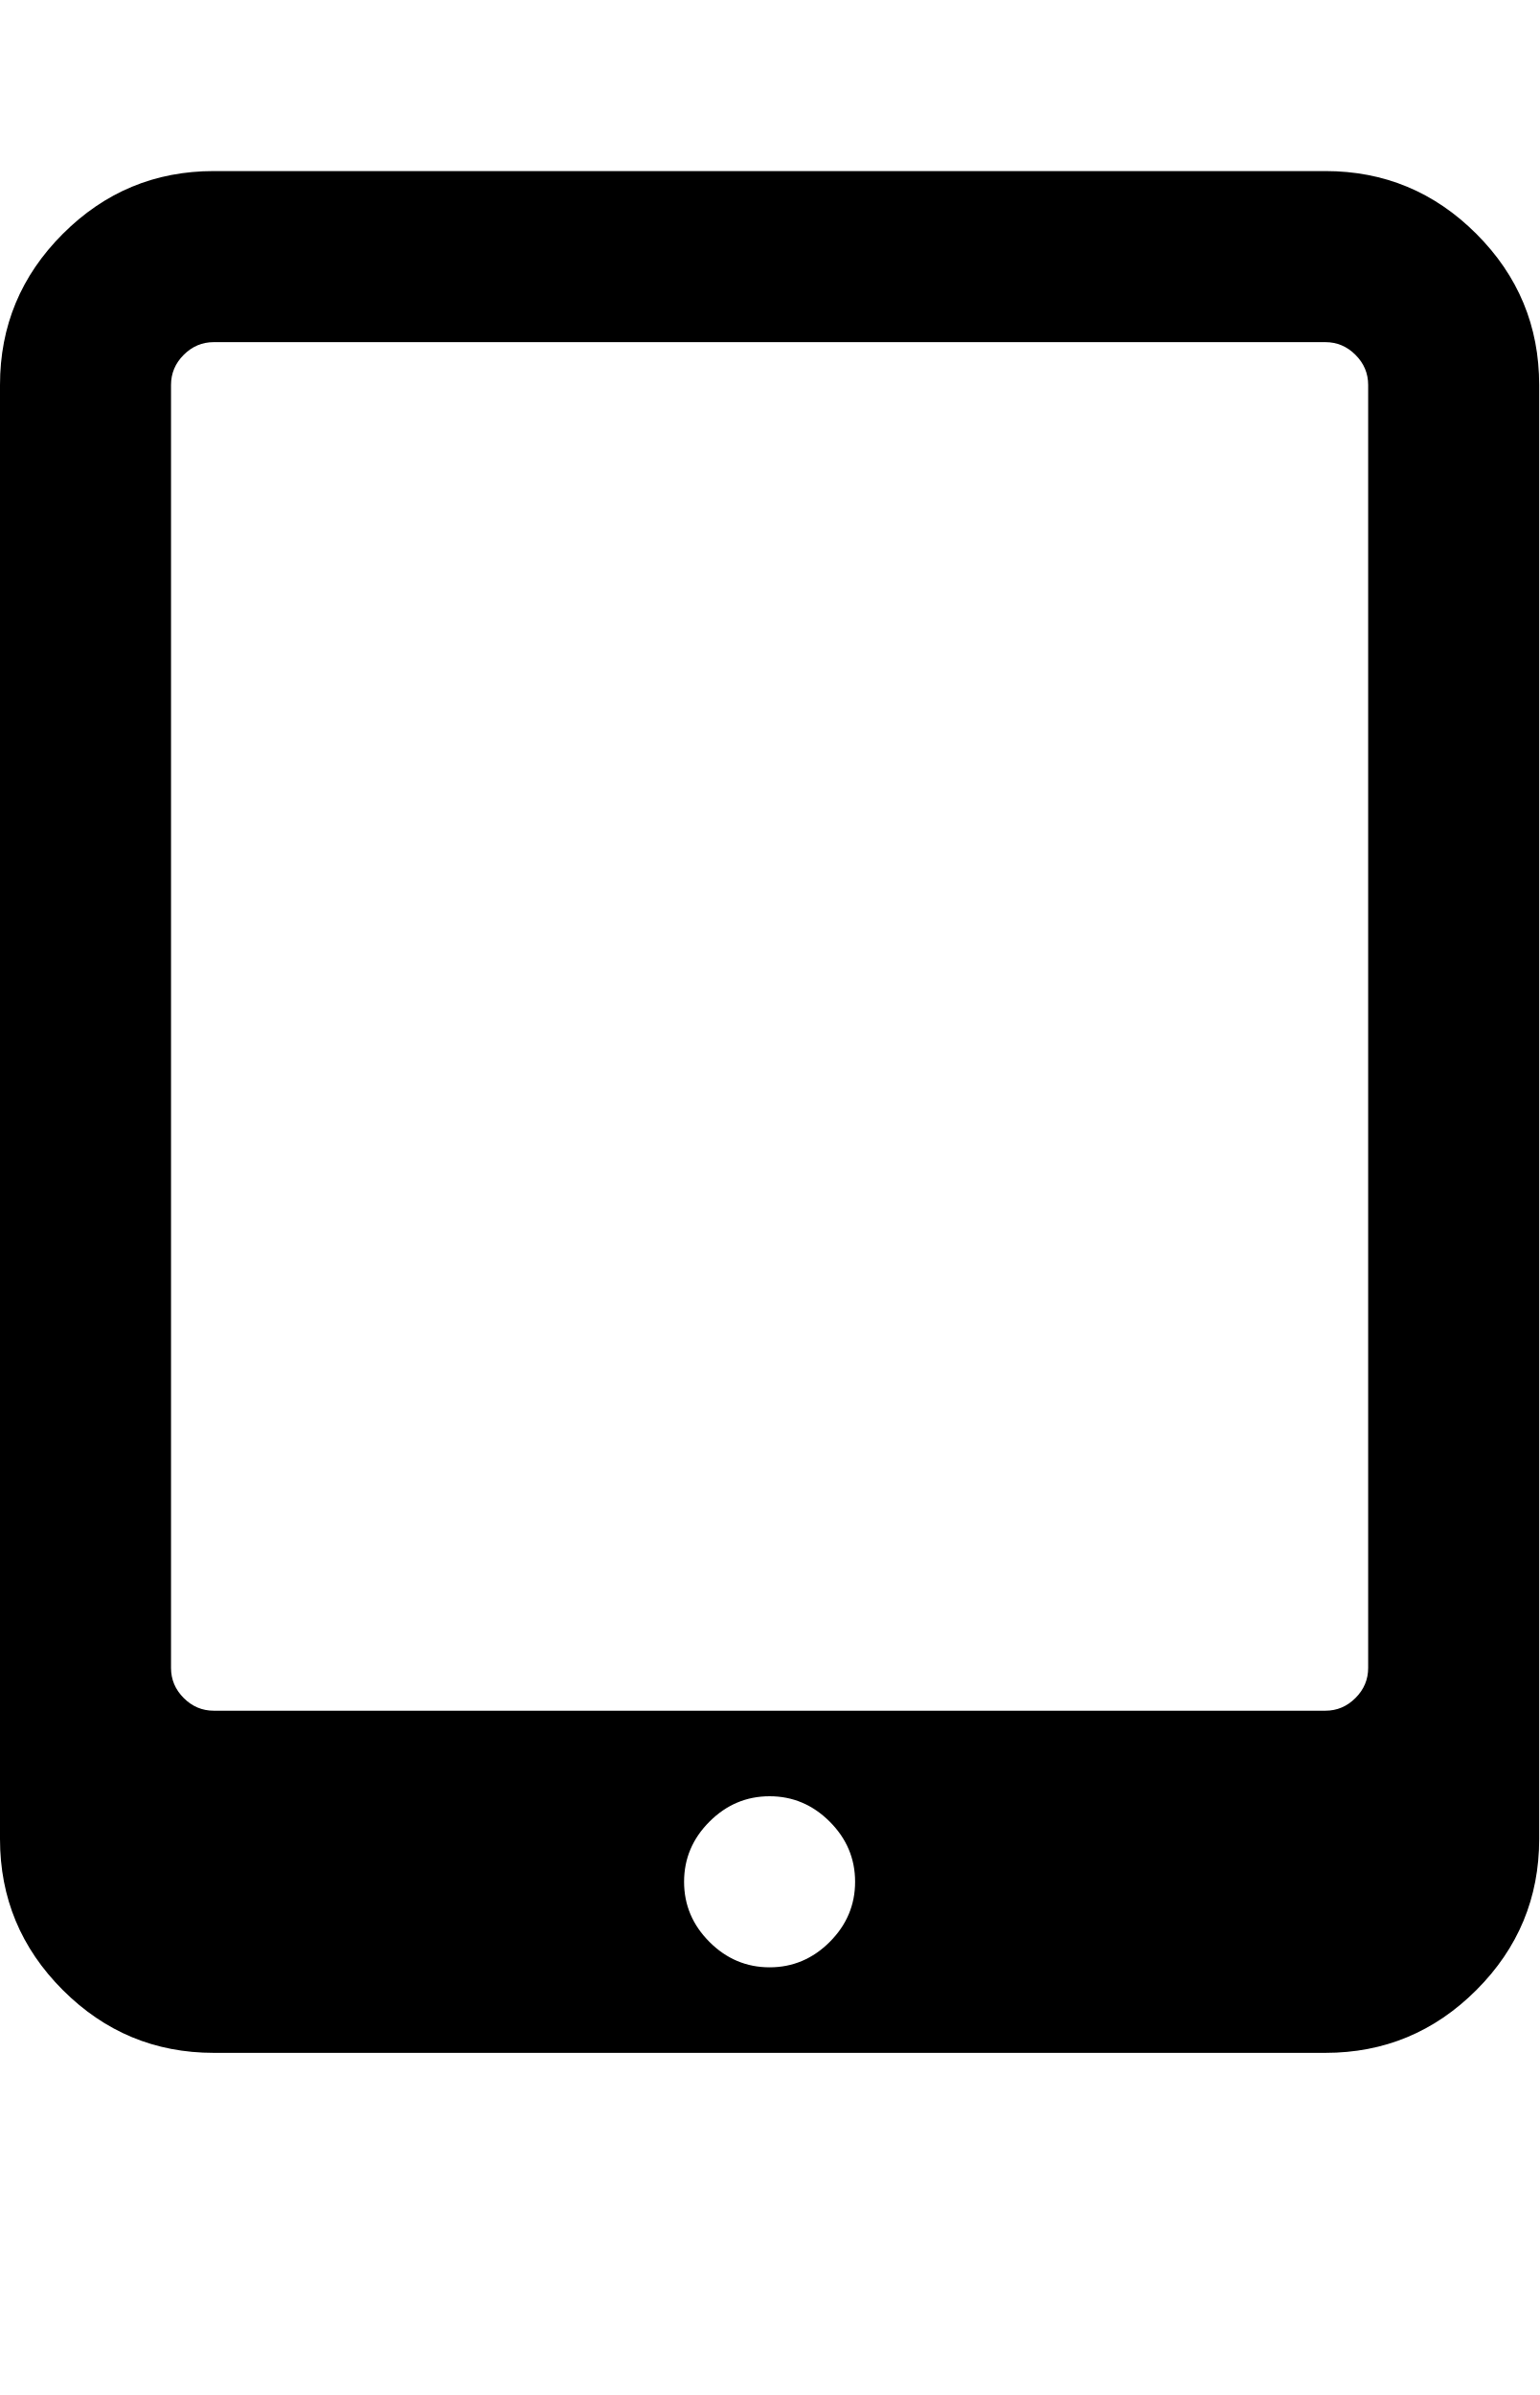
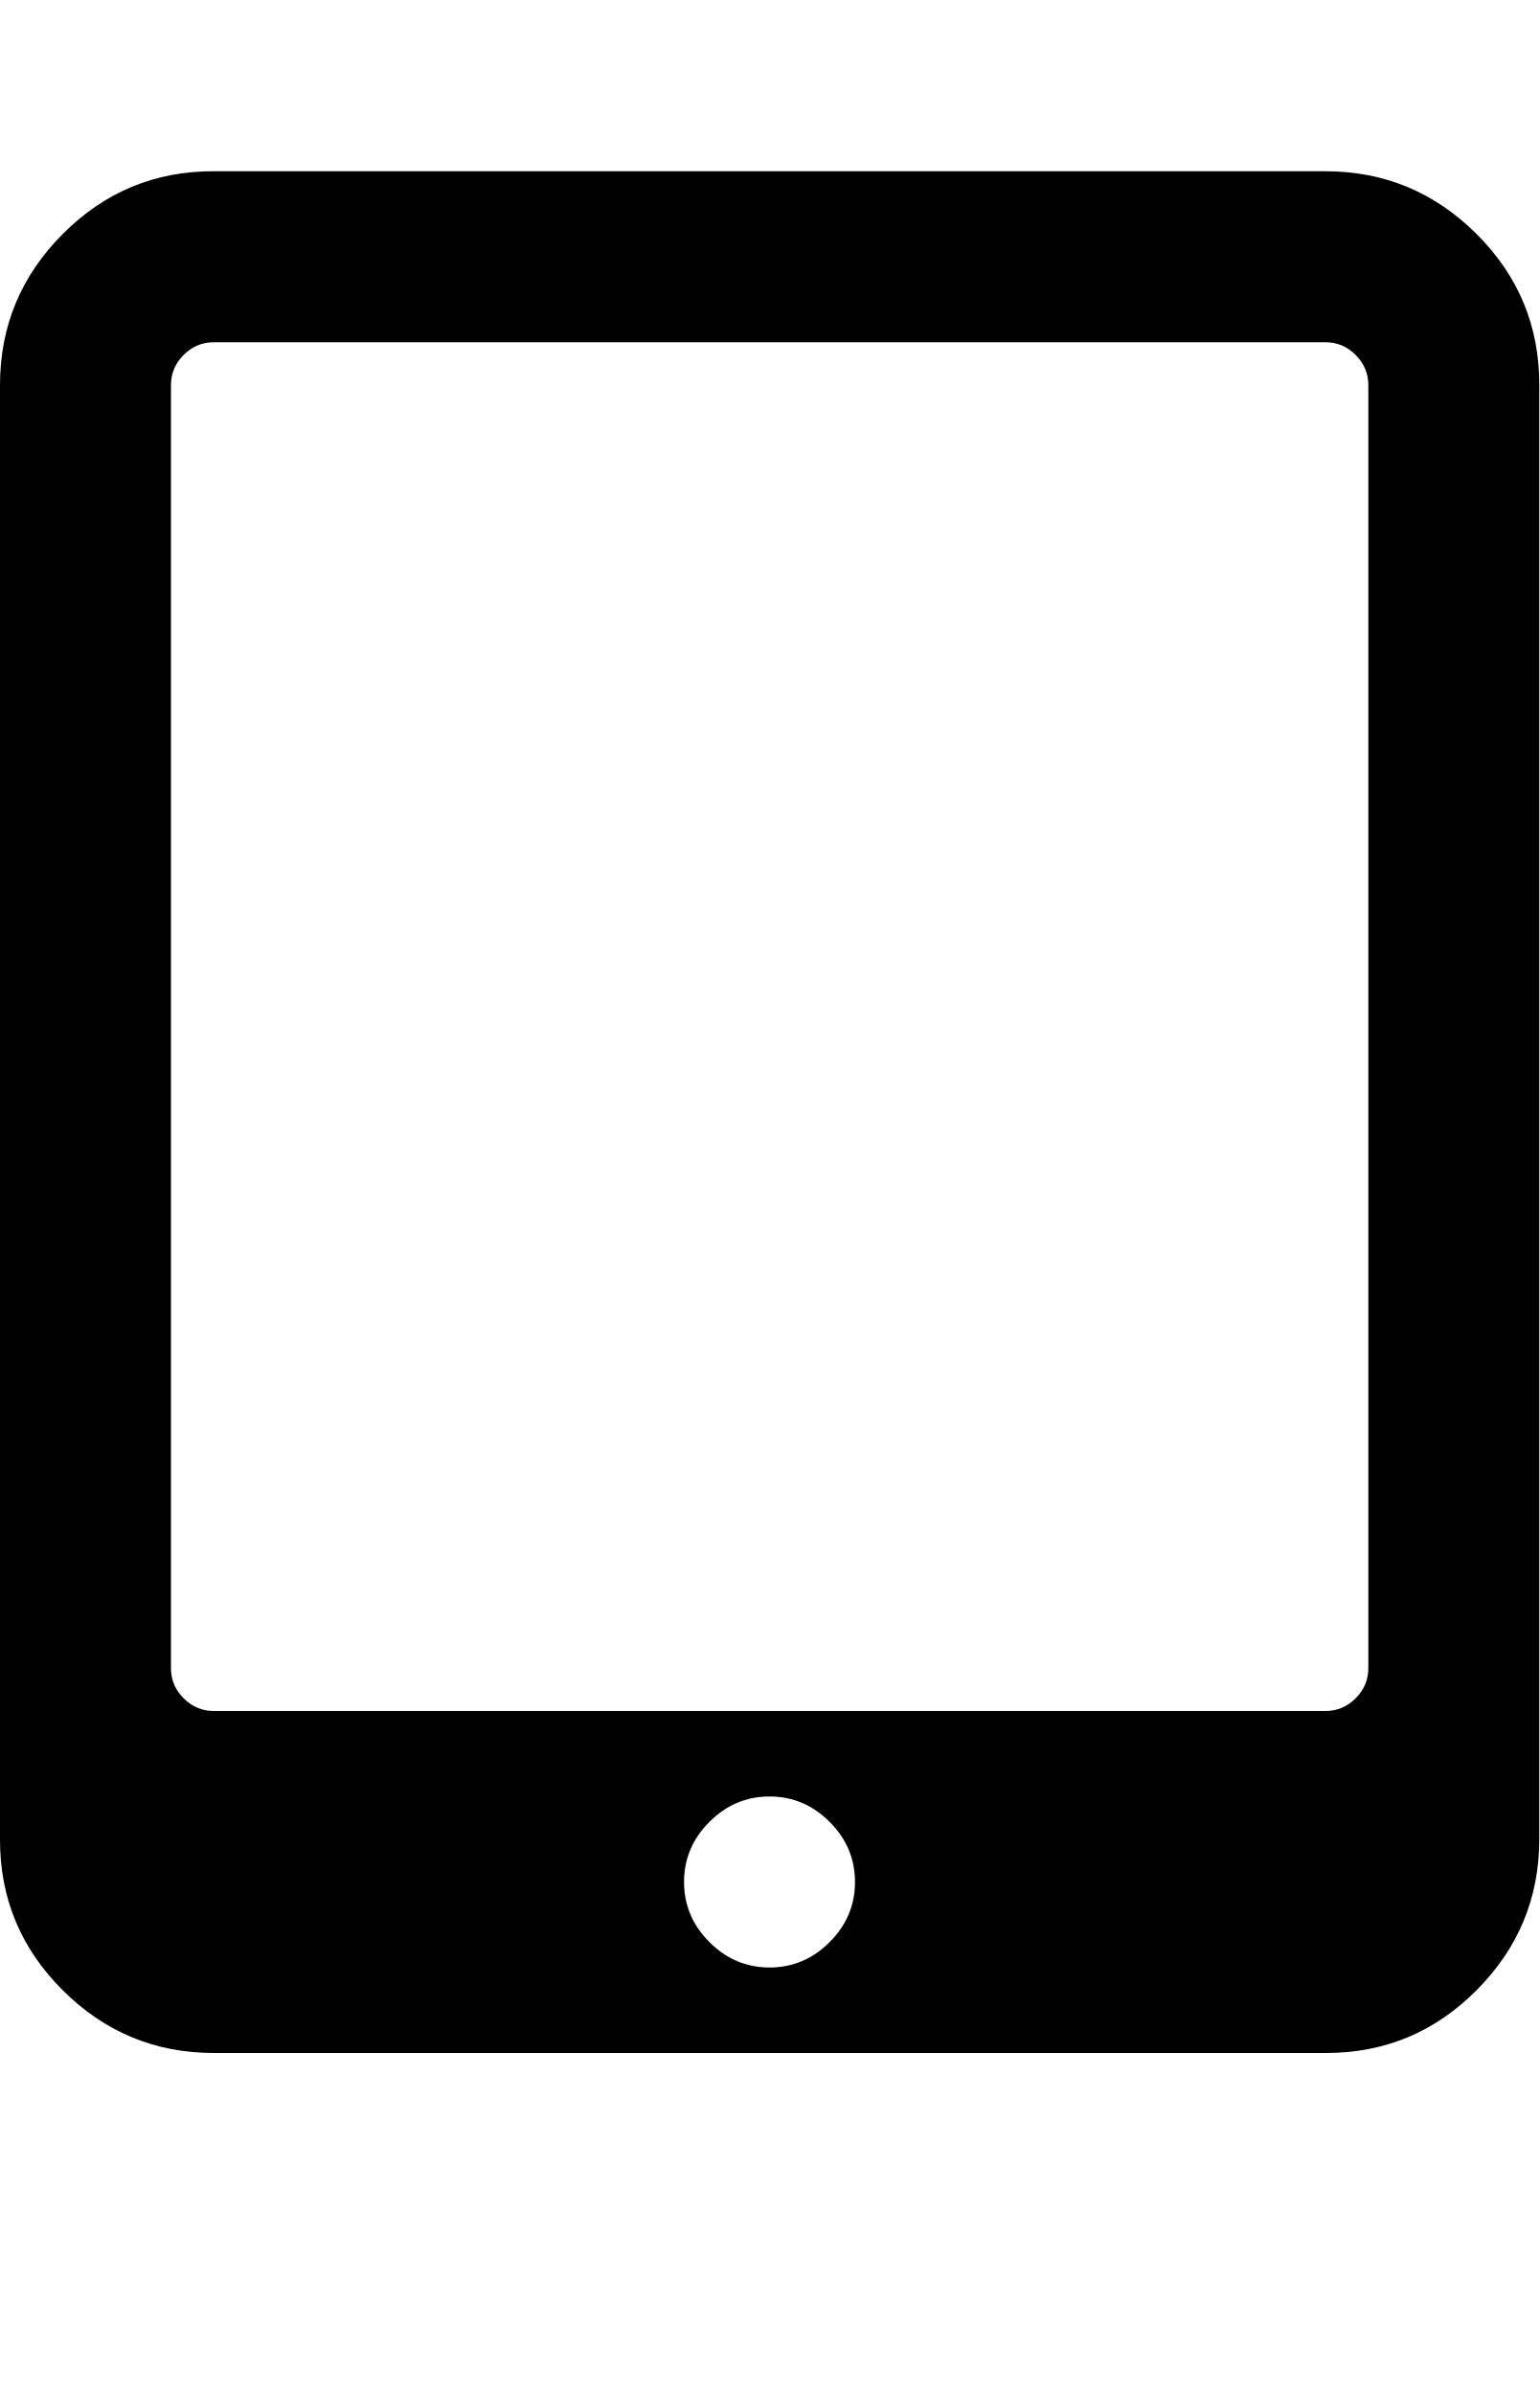
- <svg xmlns="http://www.w3.org/2000/svg" height="1000px" width="642.857px">
-   <g>
-     <path d="M0 767.857c0 0 0 -607.143 0 -607.143c0 -24.553 8.743 -45.573 26.228 -63.058c17.485 -17.485 38.504 -26.228 63.058 -26.228c0 0 464.285 0 464.285 0c24.554 0 45.573 8.743 63.058 26.228c17.486 17.485 26.228 38.505 26.228 63.058c0 0 0 607.143 0 607.143c0 24.554 -8.742 45.573 -26.228 63.058c-17.485 17.485 -38.504 26.228 -63.058 26.228c0 0 -464.285 0 -464.285 0c-24.554 0 -45.573 -8.743 -63.058 -26.228c-17.485 -17.485 -26.228 -38.504 -26.228 -63.058c0 0 0 0 0 0m71.429 -71.429c0 4.837 1.767 9.022 5.301 12.556c3.534 3.534 7.719 5.302 12.556 5.302c0 0 464.285 0 464.285 0c4.837 0 9.022 -1.768 12.556 -5.302c3.534 -3.534 5.302 -7.719 5.302 -12.556c0 0 0 -535.714 0 -535.714c0 -4.836 -1.768 -9.021 -5.302 -12.556c-3.534 -3.534 -7.719 -5.301 -12.556 -5.301c0 0 -464.285 0 -464.285 0c-4.837 0 -9.022 1.767 -12.556 5.301c-3.534 3.535 -5.301 7.72 -5.301 12.556c0 0 0 535.714 0 535.714c0 0 0 0 0 0m214.285 89.286c0 9.673 3.535 18.043 10.603 25.112c7.068 7.068 15.439 10.602 25.112 10.602c9.672 0 18.043 -3.534 25.111 -10.602c7.069 -7.069 10.603 -15.439 10.603 -25.112c0 -9.672 -3.534 -18.043 -10.603 -25.111c-7.068 -7.069 -15.439 -10.603 -25.111 -10.603c-9.673 0 -18.044 3.534 -25.112 10.603c-7.068 7.068 -10.603 15.439 -10.603 25.111c0 0 0 0 0 0" />
-   </g>
+ <svg xmlns="http://www.w3.org/2000/svg" height="1000" width="642.9">
+   <path d="M0 767.9v-607.1q0-36.8 26.2-63.1t63.1-26.2h464.3q36.8 0 63.1 26.2t26.2 63.1v607.1q0 36.8-26.2 63.1t-63.1 26.2h-464.3q-36.8 0-63.1-26.2t-26.2-63.1zm71.4-71.4q0 7.3 5.3 12.6t12.6 5.3h464.3q7.3 0 12.6-5.3t5.3-12.6v-535.7q0-7.3-5.3-12.6t-12.6-5.3h-464.3q-7.3 0-12.6 5.3t-5.3 12.6v535.7zm214.3 89.3q0 14.5 10.6 25.1t25.1 10.6 25.1-10.6 10.6-25.1-10.6-25.1-25.1-10.6-25.1 10.6-10.6 25.1z" />
</svg>
